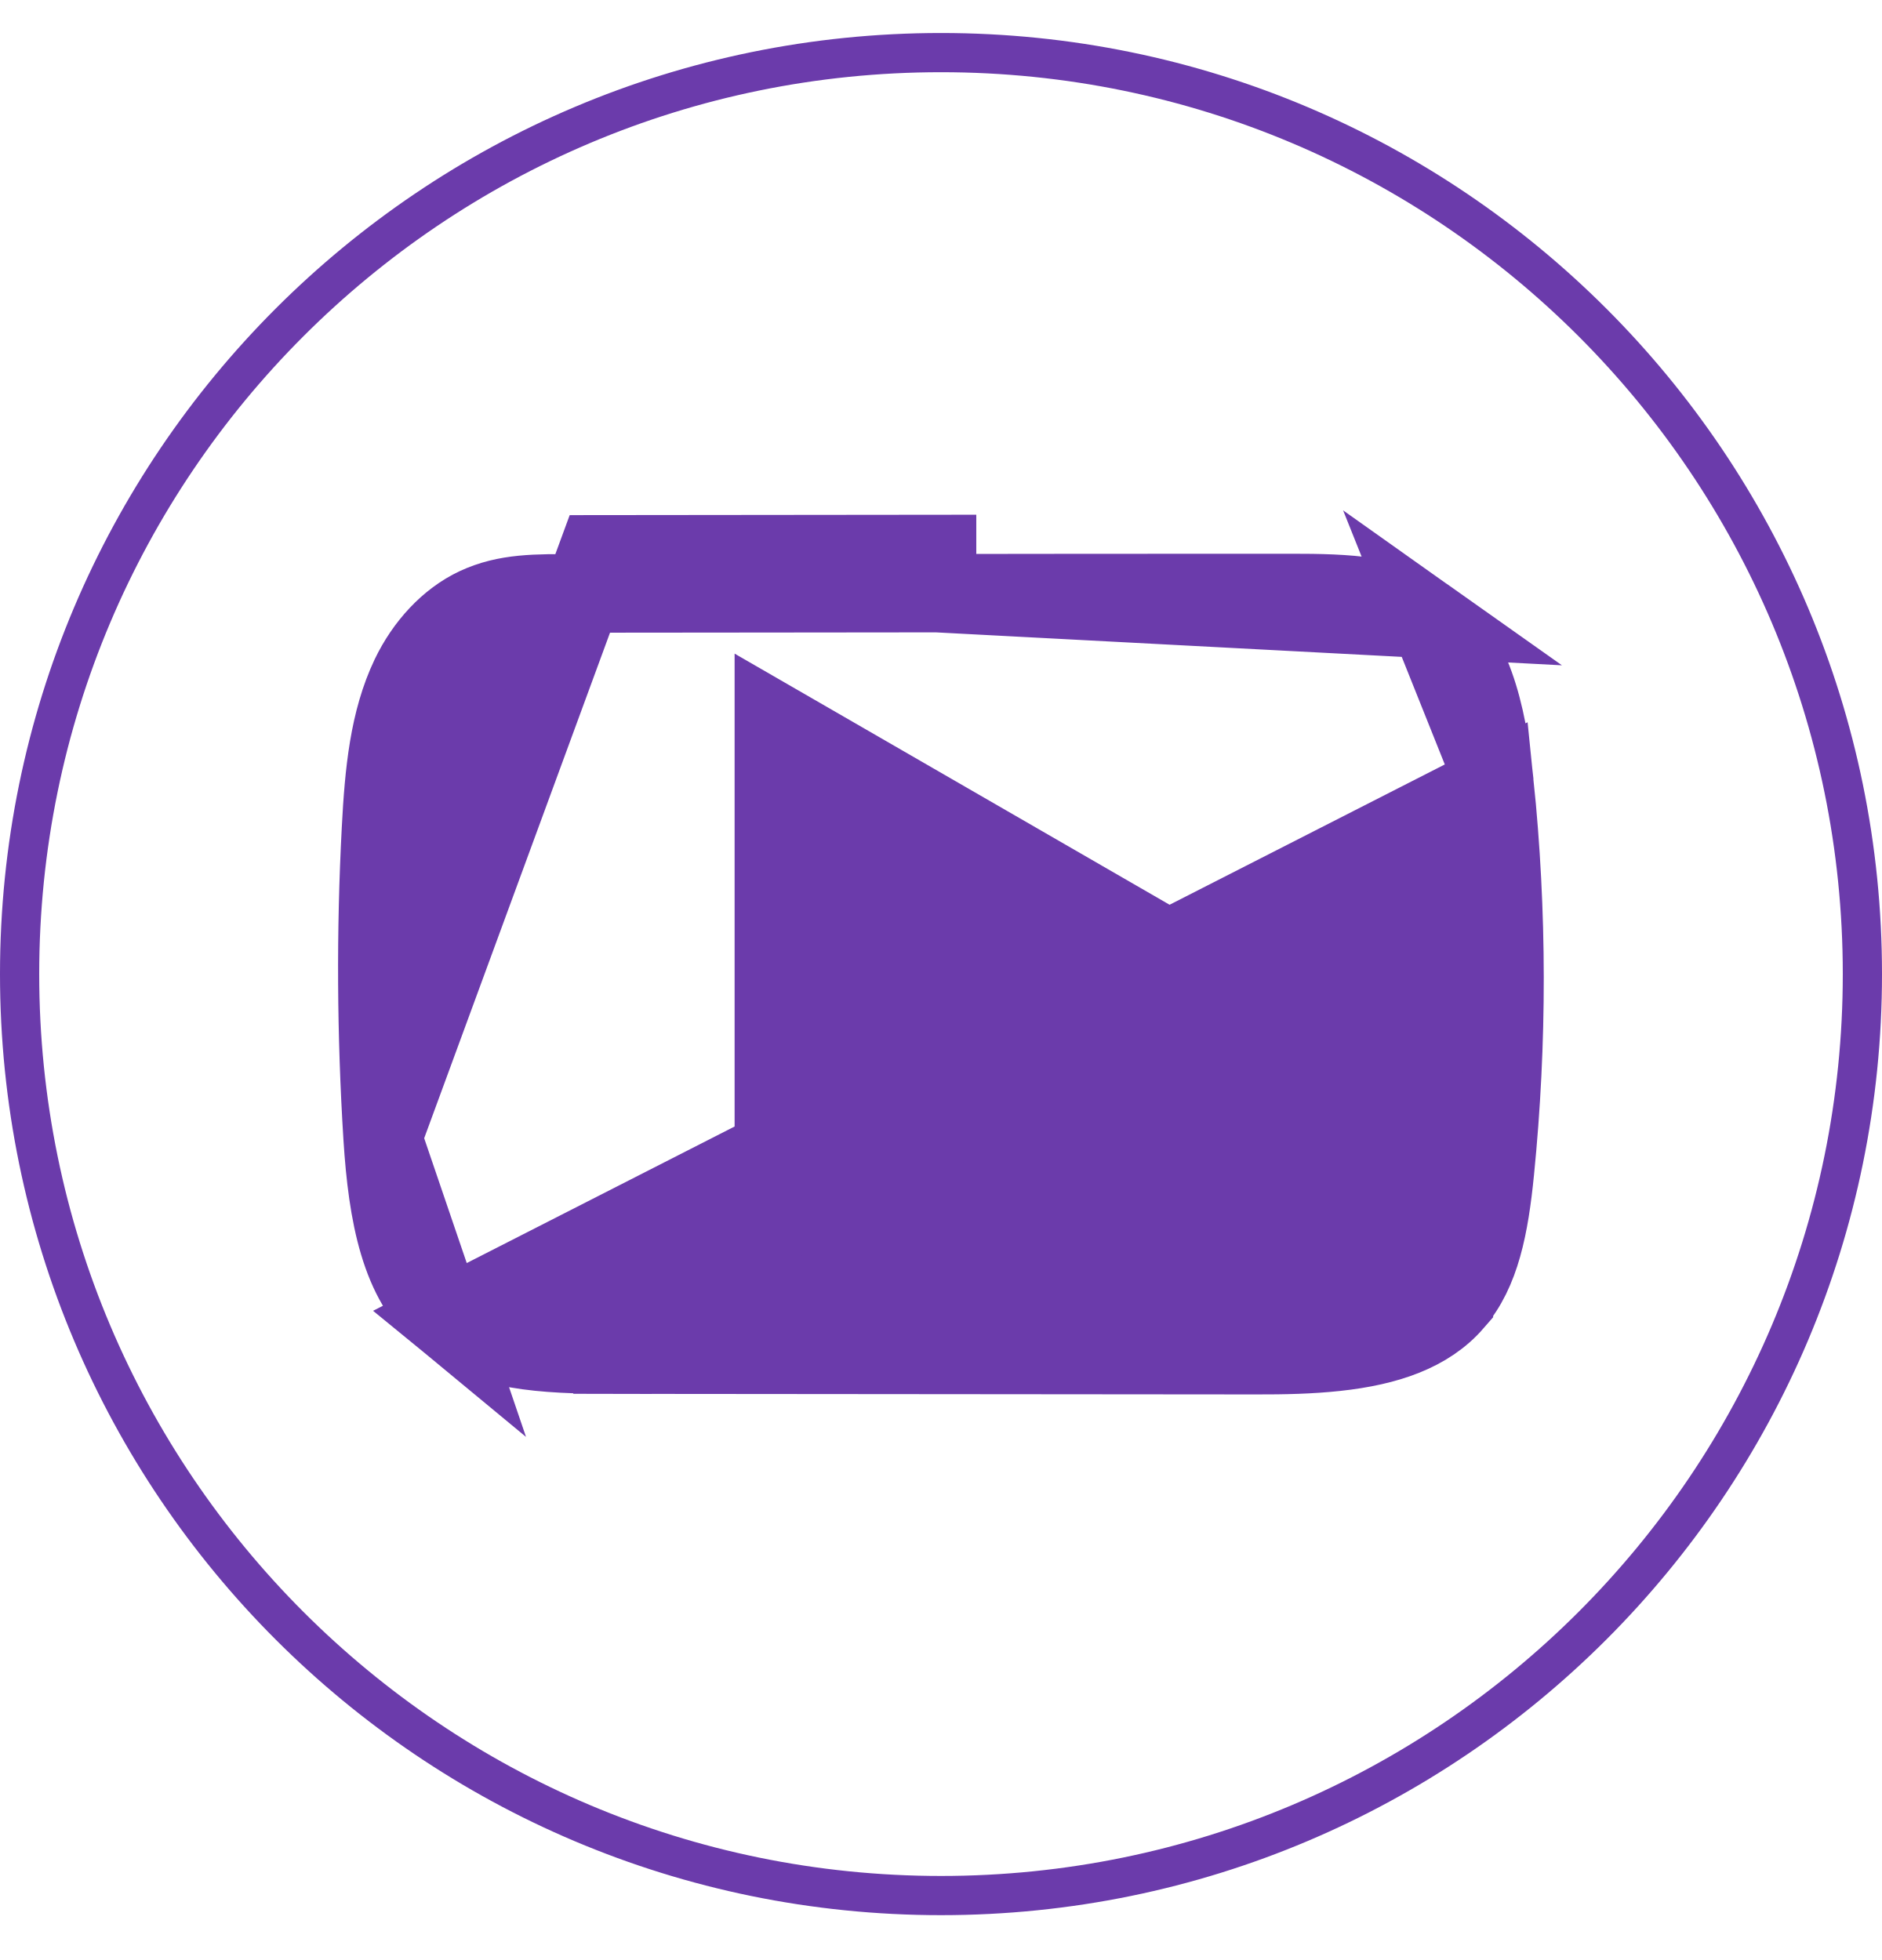
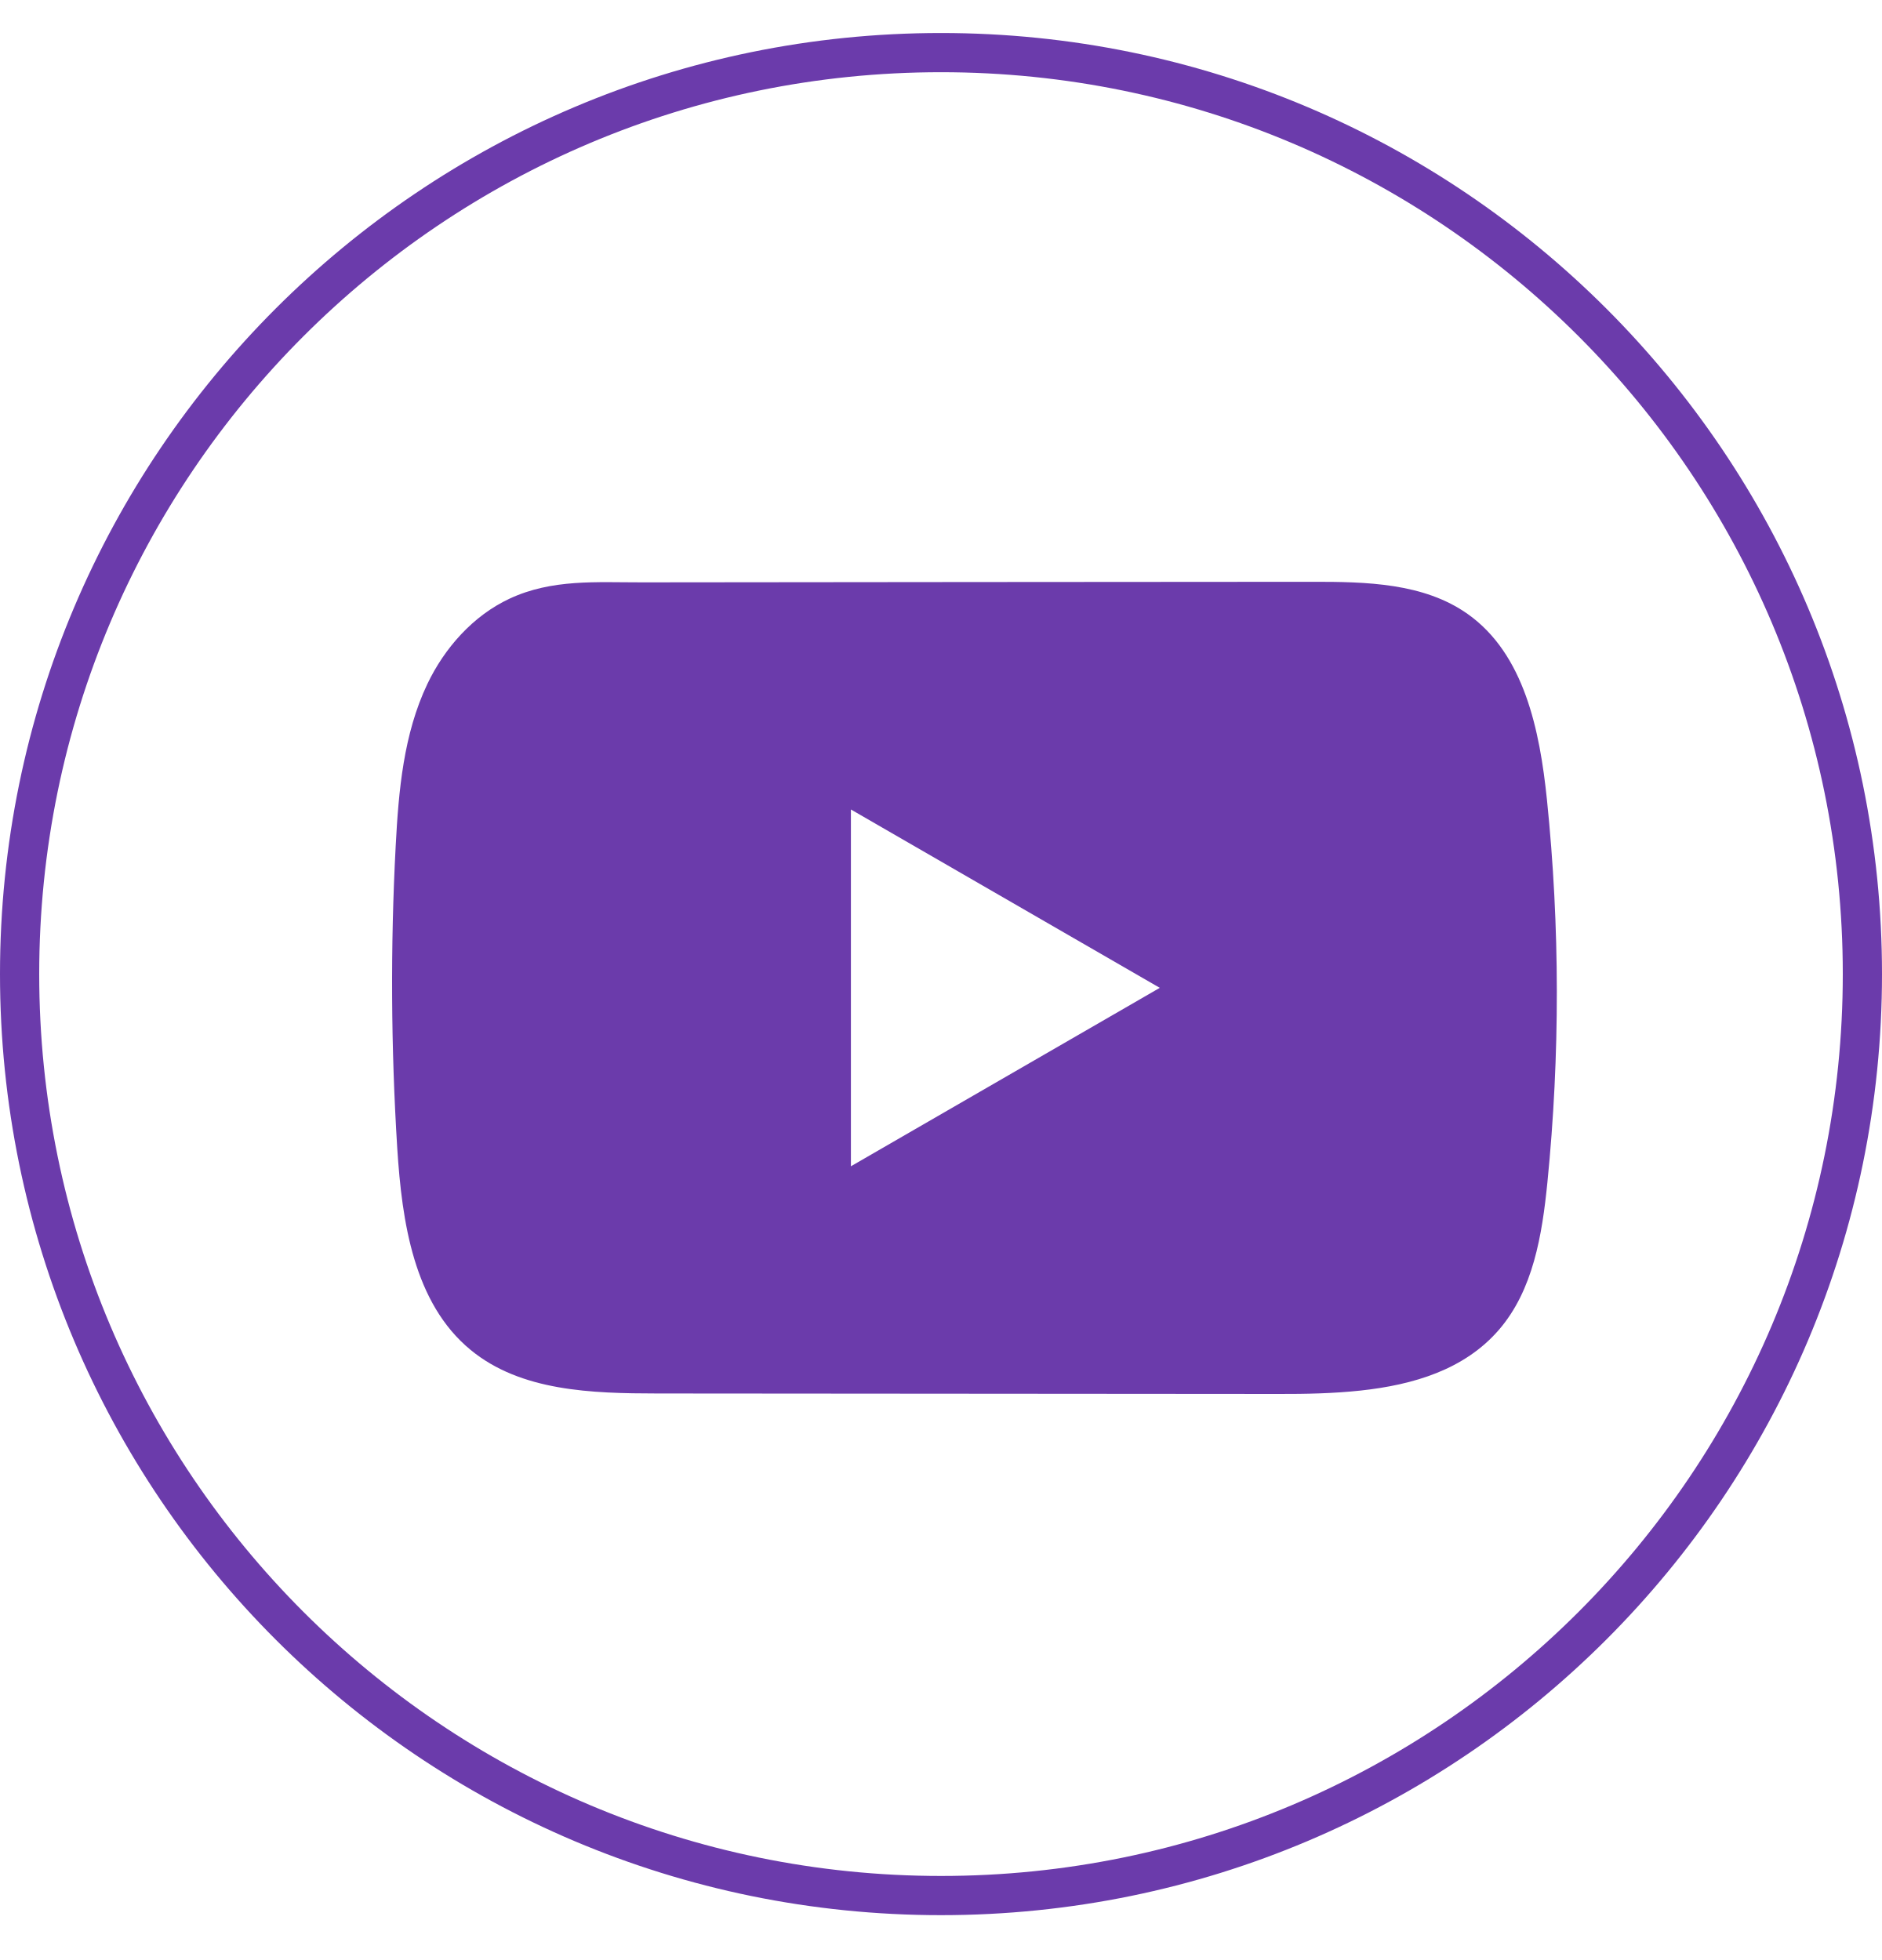
<svg xmlns="http://www.w3.org/2000/svg" width="24" height="25" viewBox="0 0 24 25" fill="none">
  <path d="M12 0.671C18.489 0.671 23.75 5.933 23.75 12.424C23.75 18.916 18.489 24.178 12 24.178C5.511 24.178 0.25 18.916 0.25 12.424C0.25 5.933 5.511 0.671 12 0.671Z" stroke="#6B3BAB" stroke-width="0.5" />
-   <path d="M18.221 7.896L18.221 7.896C17.792 7.592 17.198 7.562 16.459 7.563L16.459 7.563C15.557 7.563 14.656 7.563 13.755 7.564C13.153 7.565 12.552 7.566 11.95 7.566L18.221 7.896ZM18.221 7.896C18.765 8.281 18.962 9.061 19.058 9.988L18.221 7.896ZM7.812 17.279C10.547 17.282 13.283 17.284 16.02 17.286L16.02 17.286C16.366 17.287 16.71 17.28 17.04 17.244L17.04 17.244C17.698 17.173 18.213 16.993 18.541 16.615L18.541 16.614C18.882 16.222 18.994 15.643 19.064 14.943L19.064 14.943C19.229 13.296 19.228 11.634 19.058 9.989L5.665 16.818C6.17 17.233 6.918 17.278 7.812 17.279ZM7.812 17.279L7.811 17.779L7.812 17.279ZM9.782 7.068C9.059 7.069 8.337 7.069 7.614 7.07L4.879 14.512C4.797 13.201 4.789 11.887 4.858 10.577L4.858 10.576C4.896 9.844 4.961 9.188 5.229 8.626C5.417 8.233 5.719 7.904 6.074 7.738L6.074 7.738C6.451 7.562 6.835 7.565 7.363 7.569C7.443 7.57 7.527 7.57 7.614 7.57L7.614 7.57C8.337 7.569 9.06 7.569 9.782 7.568L9.782 7.568C10.505 7.567 11.227 7.567 11.95 7.566L11.95 7.066C11.227 7.067 10.505 7.067 9.782 7.068ZM9.868 14.78V15.646L10.618 15.213L14.696 12.857L15.445 12.424L14.696 11.991L10.618 9.636L9.868 9.203V10.069V14.78ZM5.665 16.818C5.102 16.353 4.942 15.5 4.879 14.512L5.665 16.818Z" fill="#6B3BAB" stroke="#6B3BAB" />
+   <path d="M19.727 10.198C19.636 9.317 19.439 8.343 18.717 7.832C18.157 7.435 17.421 7.42 16.735 7.421C15.283 7.422 13.831 7.423 12.379 7.424C10.983 7.426 9.587 7.427 8.19 7.428C7.607 7.429 7.04 7.383 6.498 7.636C6.033 7.853 5.669 8.265 5.45 8.724C5.146 9.362 5.083 10.085 5.046 10.79C4.978 12.075 4.986 13.364 5.066 14.648C5.126 15.585 5.276 16.621 6.001 17.218C6.643 17.747 7.548 17.773 8.381 17.774C11.024 17.776 13.667 17.779 16.31 17.78C16.649 17.781 17.003 17.774 17.348 17.737C18.027 17.664 18.675 17.469 19.112 16.965C19.552 16.458 19.666 15.751 19.733 15.082C19.895 13.459 19.894 11.82 19.727 10.198ZM10.851 14.876V10.325L14.79 12.6L10.851 14.876Z" fill="#6B3BAB" />
</svg>
